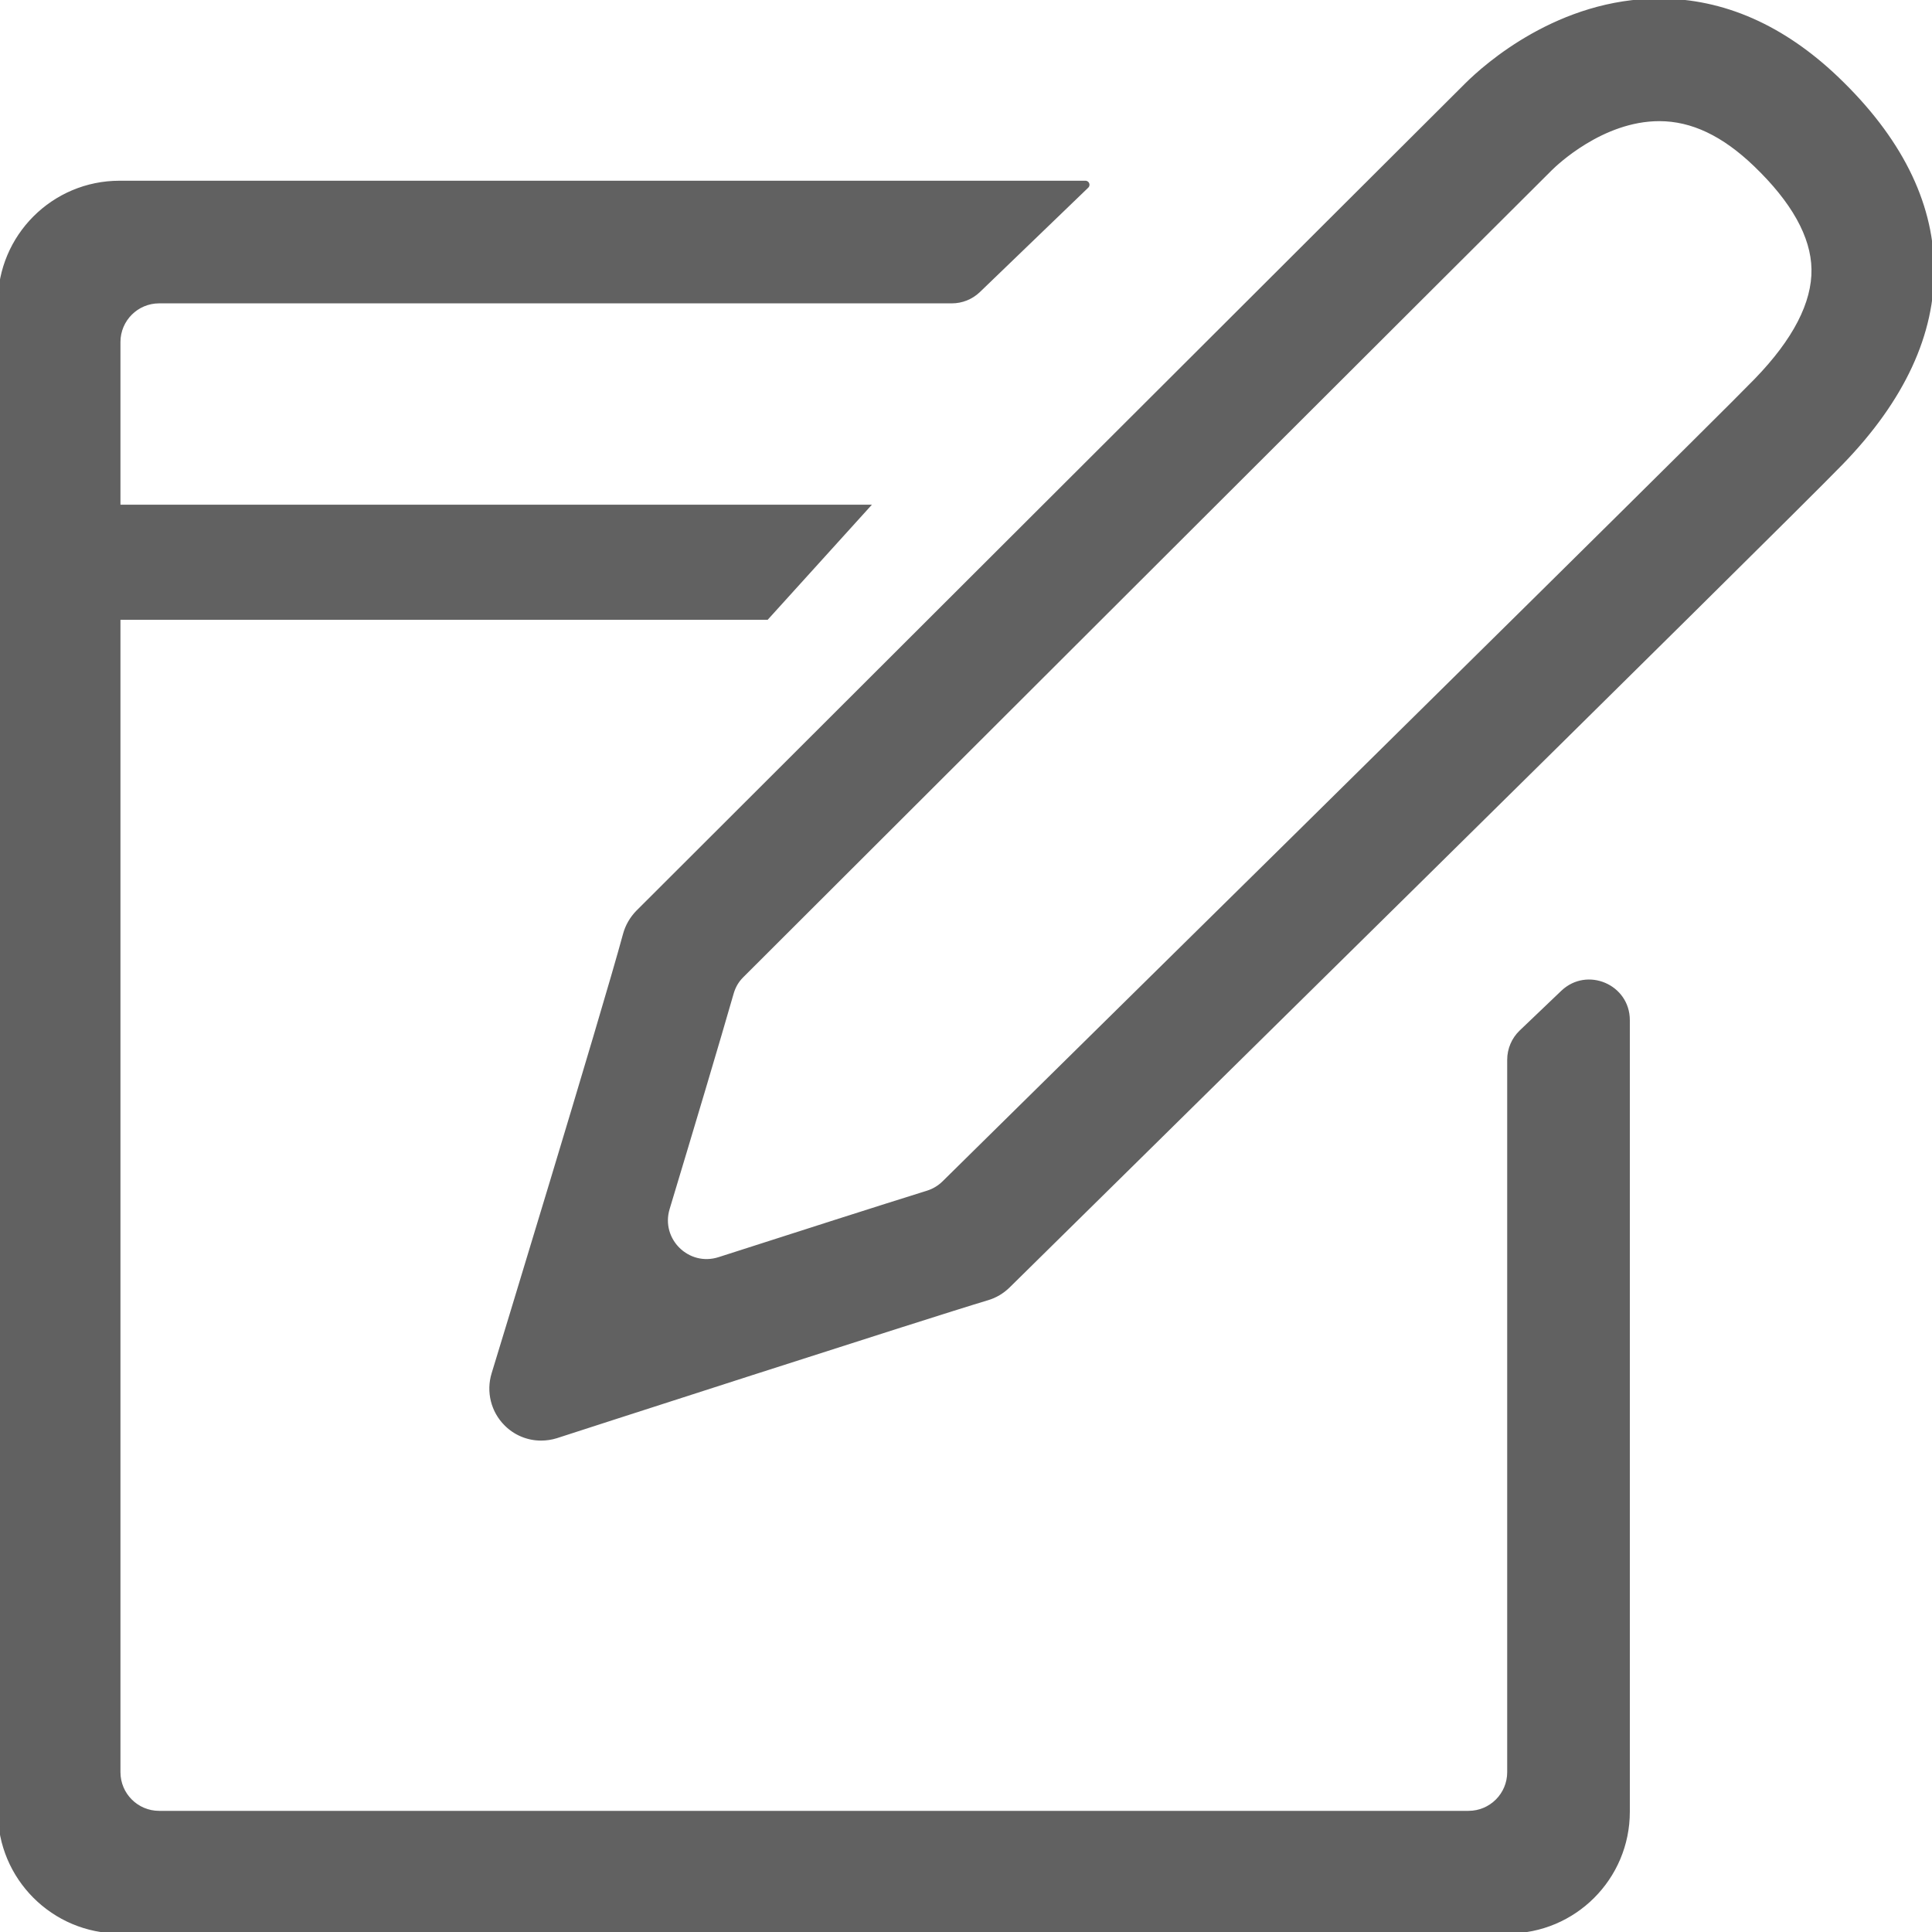
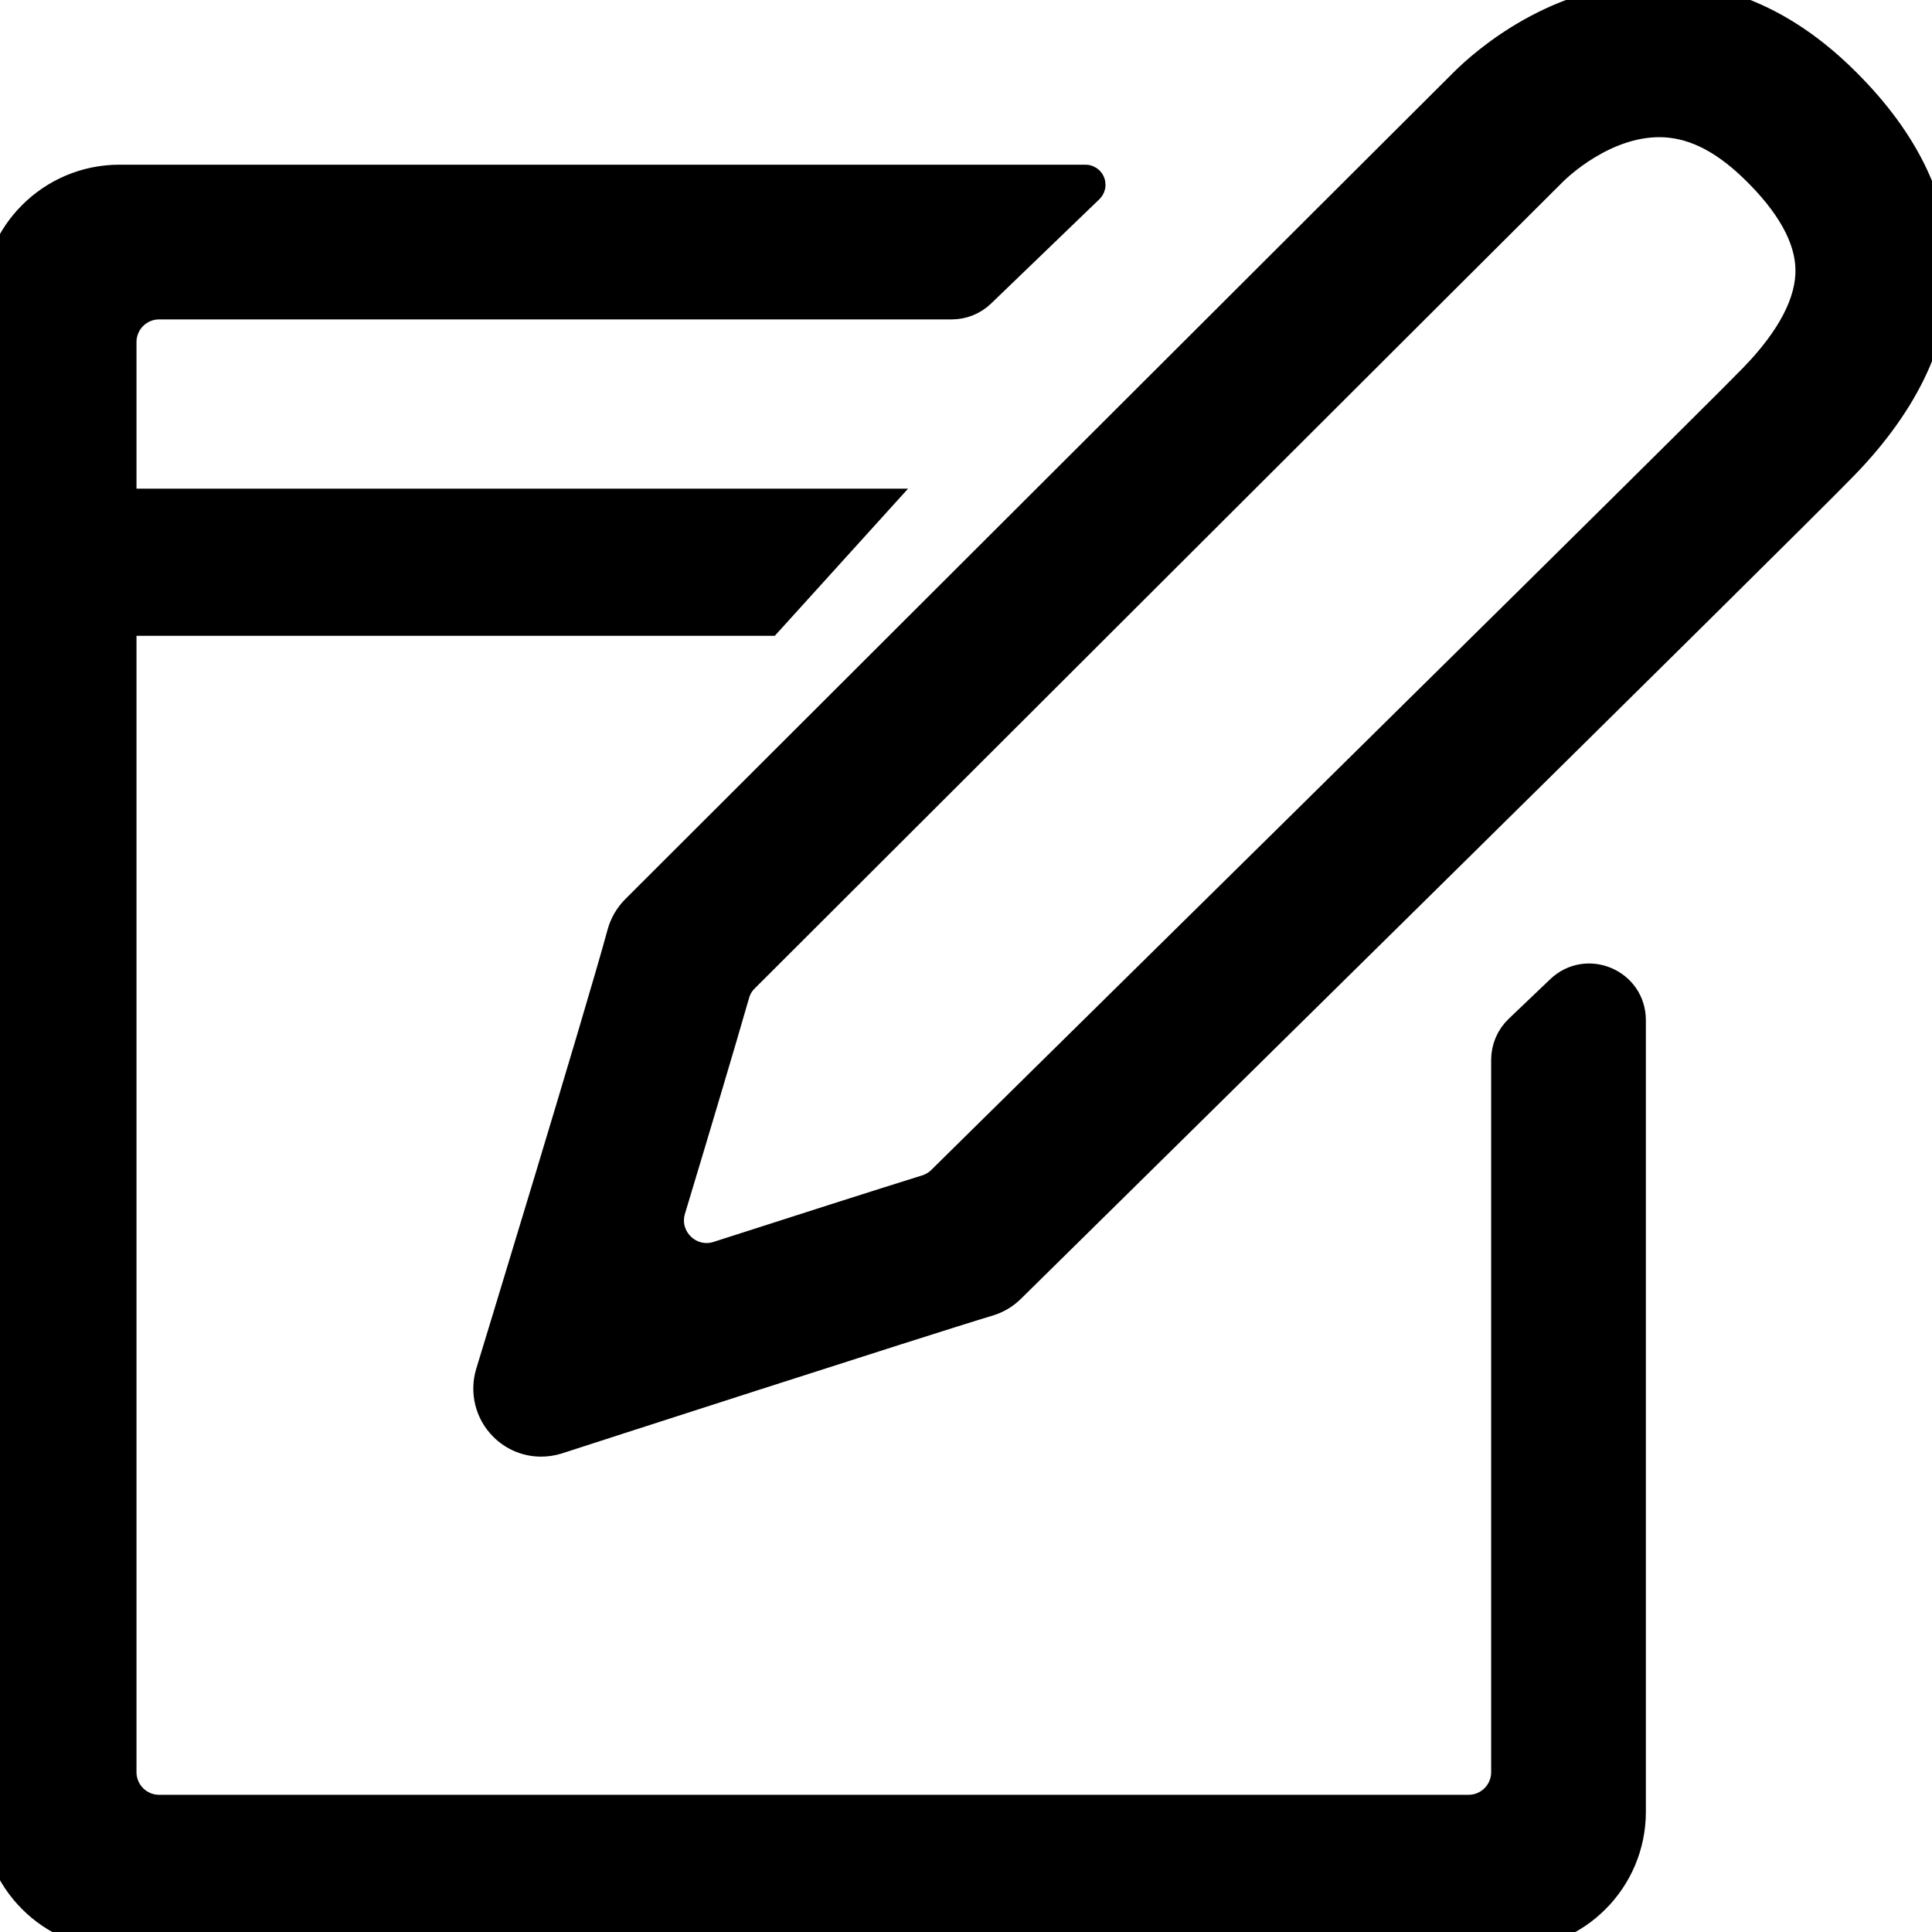
<svg xmlns="http://www.w3.org/2000/svg" width="1024" height="1024" viewBox="0 0 1024 1024" fill="none">
  <g clip-path="url(#clip0_2731_1570)">
-     <path d="M799.344 939.288C799.344 950.886 789.942 960.288 778.344 960.288H84.344C72.746 960.288 63.344 950.886 63.344 939.288V181.288C63.344 169.69 72.746 160.288 84.344 160.288H504.474C509.908 160.288 515.13 158.182 519.044 154.411L576.443 99.113C577.105 98.475 577.115 97.419 576.465 96.769V96.769C576.157 96.461 575.739 96.288 575.304 96.288H63.344C28 96.288 -0.656 124.944 -0.656 160.288V960.288C-0.656 995.632 28 1024.29 63.344 1024.29H799.344C834.688 1024.29 863.344 995.632 863.344 960.288V540.707C863.344 522.233 841.208 512.761 827.844 525.516L805.844 546.515C801.693 550.478 799.344 555.967 799.344 561.706V939.288Z" stroke="#616161" fill="#616161" />
-     <path d="M974.224 41.44C945.344 13.76 913.473 -0.273 879.473 -0.273C826.257 -0.273 787.441 34.095 776.881 44.624C761.934 59.38 339.347 481.345 337.718 482.972C337.668 483.022 337.688 483.002 337.639 483.053C334.349 486.43 331.944 490.546 330.705 495.12C319.217 537.568 261.633 726.112 261.057 727.984C258.081 737.648 260.737 748.177 267.857 755.201C270.337 757.691 273.284 759.665 276.53 761.01C279.776 762.356 283.256 763.046 286.77 763.041C289.522 763.041 292.29 762.641 295.009 761.793C296.961 761.137 491.505 698.224 523.521 688.673C527.745 687.425 531.569 685.137 534.737 682.049C554.945 662.113 944.849 278.257 976.401 245.665C1009.03 212.001 1025.25 177.008 1024.62 141.568C1024.03 106.56 1007.01 72.864 974.224 41.44ZM930.433 201.119C912.625 219.487 773.184 357.279 515.984 610.655L499.951 626.466C497.555 628.83 494.651 630.573 491.438 631.575C467.189 639.135 423.04 653.268 381.001 666.791C364.87 671.98 349.54 656.921 354.432 640.698C367.565 597.142 380.8 552.874 388.344 526.582C389.334 523.133 390.972 520.213 393.51 517.678C459.228 452.059 808.5 103.327 822.03 89.968C824.719 87.279 849.247 63.711 879.47 63.711C896.623 63.711 913.151 71.535 929.935 87.631C950 106.879 960.335 125.375 960.624 142.655C960.944 160.447 950.784 180.111 930.433 201.119Z" stroke="#616161" fill="#616161" />
-     <path d="M461 268H0V328H406.66L461 268Z" stroke="#616161" fill="#616161" />
+     <path d="M799.344 939.288C799.344 950.886 789.942 960.288 778.344 960.288H84.344C72.746 960.288 63.344 950.886 63.344 939.288V181.288C63.344 169.69 72.746 160.288 84.344 160.288H504.474C509.908 160.288 515.13 158.182 519.044 154.411L576.443 99.113C577.105 98.475 577.115 97.419 576.465 96.769V96.769C576.157 96.461 575.739 96.288 575.304 96.288H63.344C28 96.288 -0.656 124.944 -0.656 160.288V960.288C-0.656 995.632 28 1024.29 63.344 1024.29H799.344C834.688 1024.29 863.344 995.632 863.344 960.288V540.707C863.344 522.233 841.208 512.761 827.844 525.516L805.844 546.515C801.693 550.478 799.344 555.967 799.344 561.706V939.288Z" stroke="currentColor" fill="currentColor" stroke-width="18" />
+     <path d="M974.224 41.44C945.344 13.76 913.473 -0.273 879.473 -0.273C826.257 -0.273 787.441 34.095 776.881 44.624C761.934 59.38 339.347 481.345 337.718 482.972C337.668 483.022 337.688 483.002 337.639 483.053C334.349 486.43 331.944 490.546 330.705 495.12C319.217 537.568 261.633 726.112 261.057 727.984C258.081 737.648 260.737 748.177 267.857 755.201C270.337 757.691 273.284 759.665 276.53 761.01C279.776 762.356 283.256 763.046 286.77 763.041C289.522 763.041 292.29 762.641 295.009 761.793C296.961 761.137 491.505 698.224 523.521 688.673C527.745 687.425 531.569 685.137 534.737 682.049C554.945 662.113 944.849 278.257 976.401 245.665C1009.03 212.001 1025.25 177.008 1024.62 141.568C1024.03 106.56 1007.01 72.864 974.224 41.44ZM930.433 201.119C912.625 219.487 773.184 357.279 515.984 610.655L499.951 626.466C497.555 628.83 494.651 630.573 491.438 631.575C467.189 639.135 423.04 653.268 381.001 666.791C364.87 671.98 349.54 656.921 354.432 640.698C367.565 597.142 380.8 552.874 388.344 526.582C389.334 523.133 390.972 520.213 393.51 517.678C459.228 452.059 808.5 103.327 822.03 89.968C824.719 87.279 849.247 63.711 879.47 63.711C896.623 63.711 913.151 71.535 929.935 87.631C950 106.879 960.335 125.375 960.624 142.655C960.944 160.447 950.784 180.111 930.433 201.119Z" stroke="currentColor" fill="currentColor" stroke-width="18" />
+     <path d="M461 268H0V328H406.66L461 268Z" stroke="currentColor" fill="currentColor" stroke-width="18" />
  </g>
</svg>
